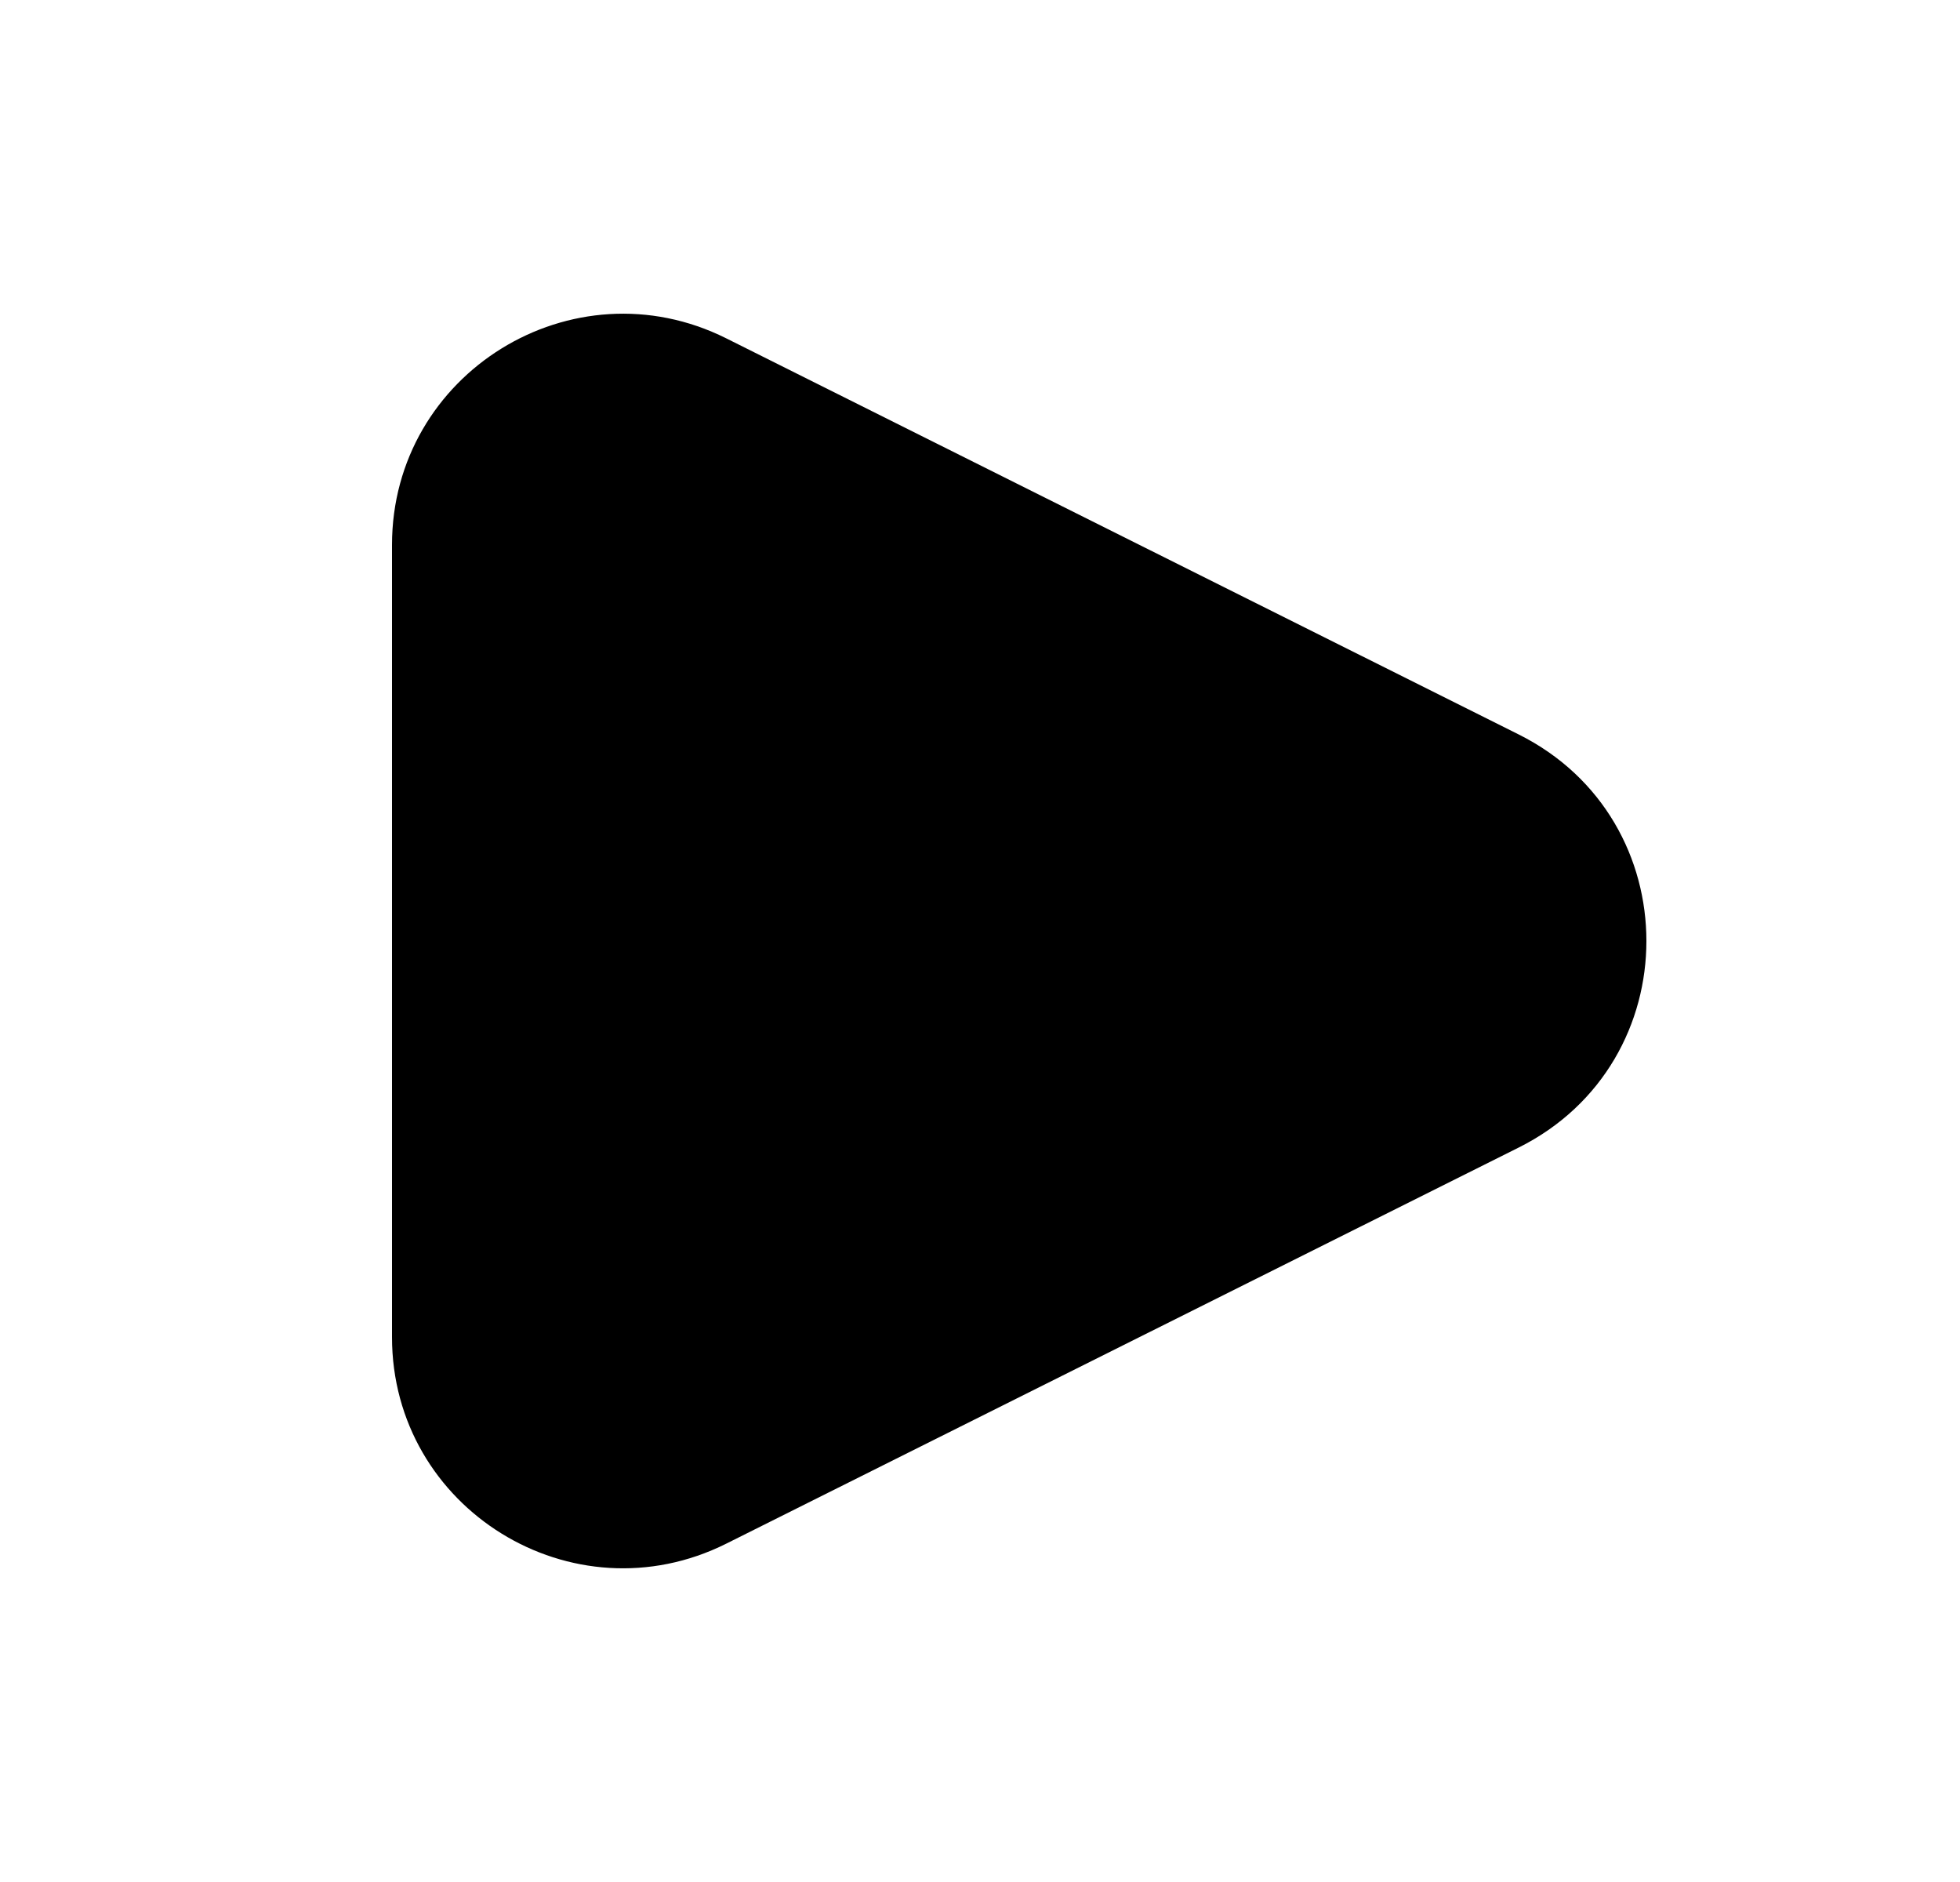
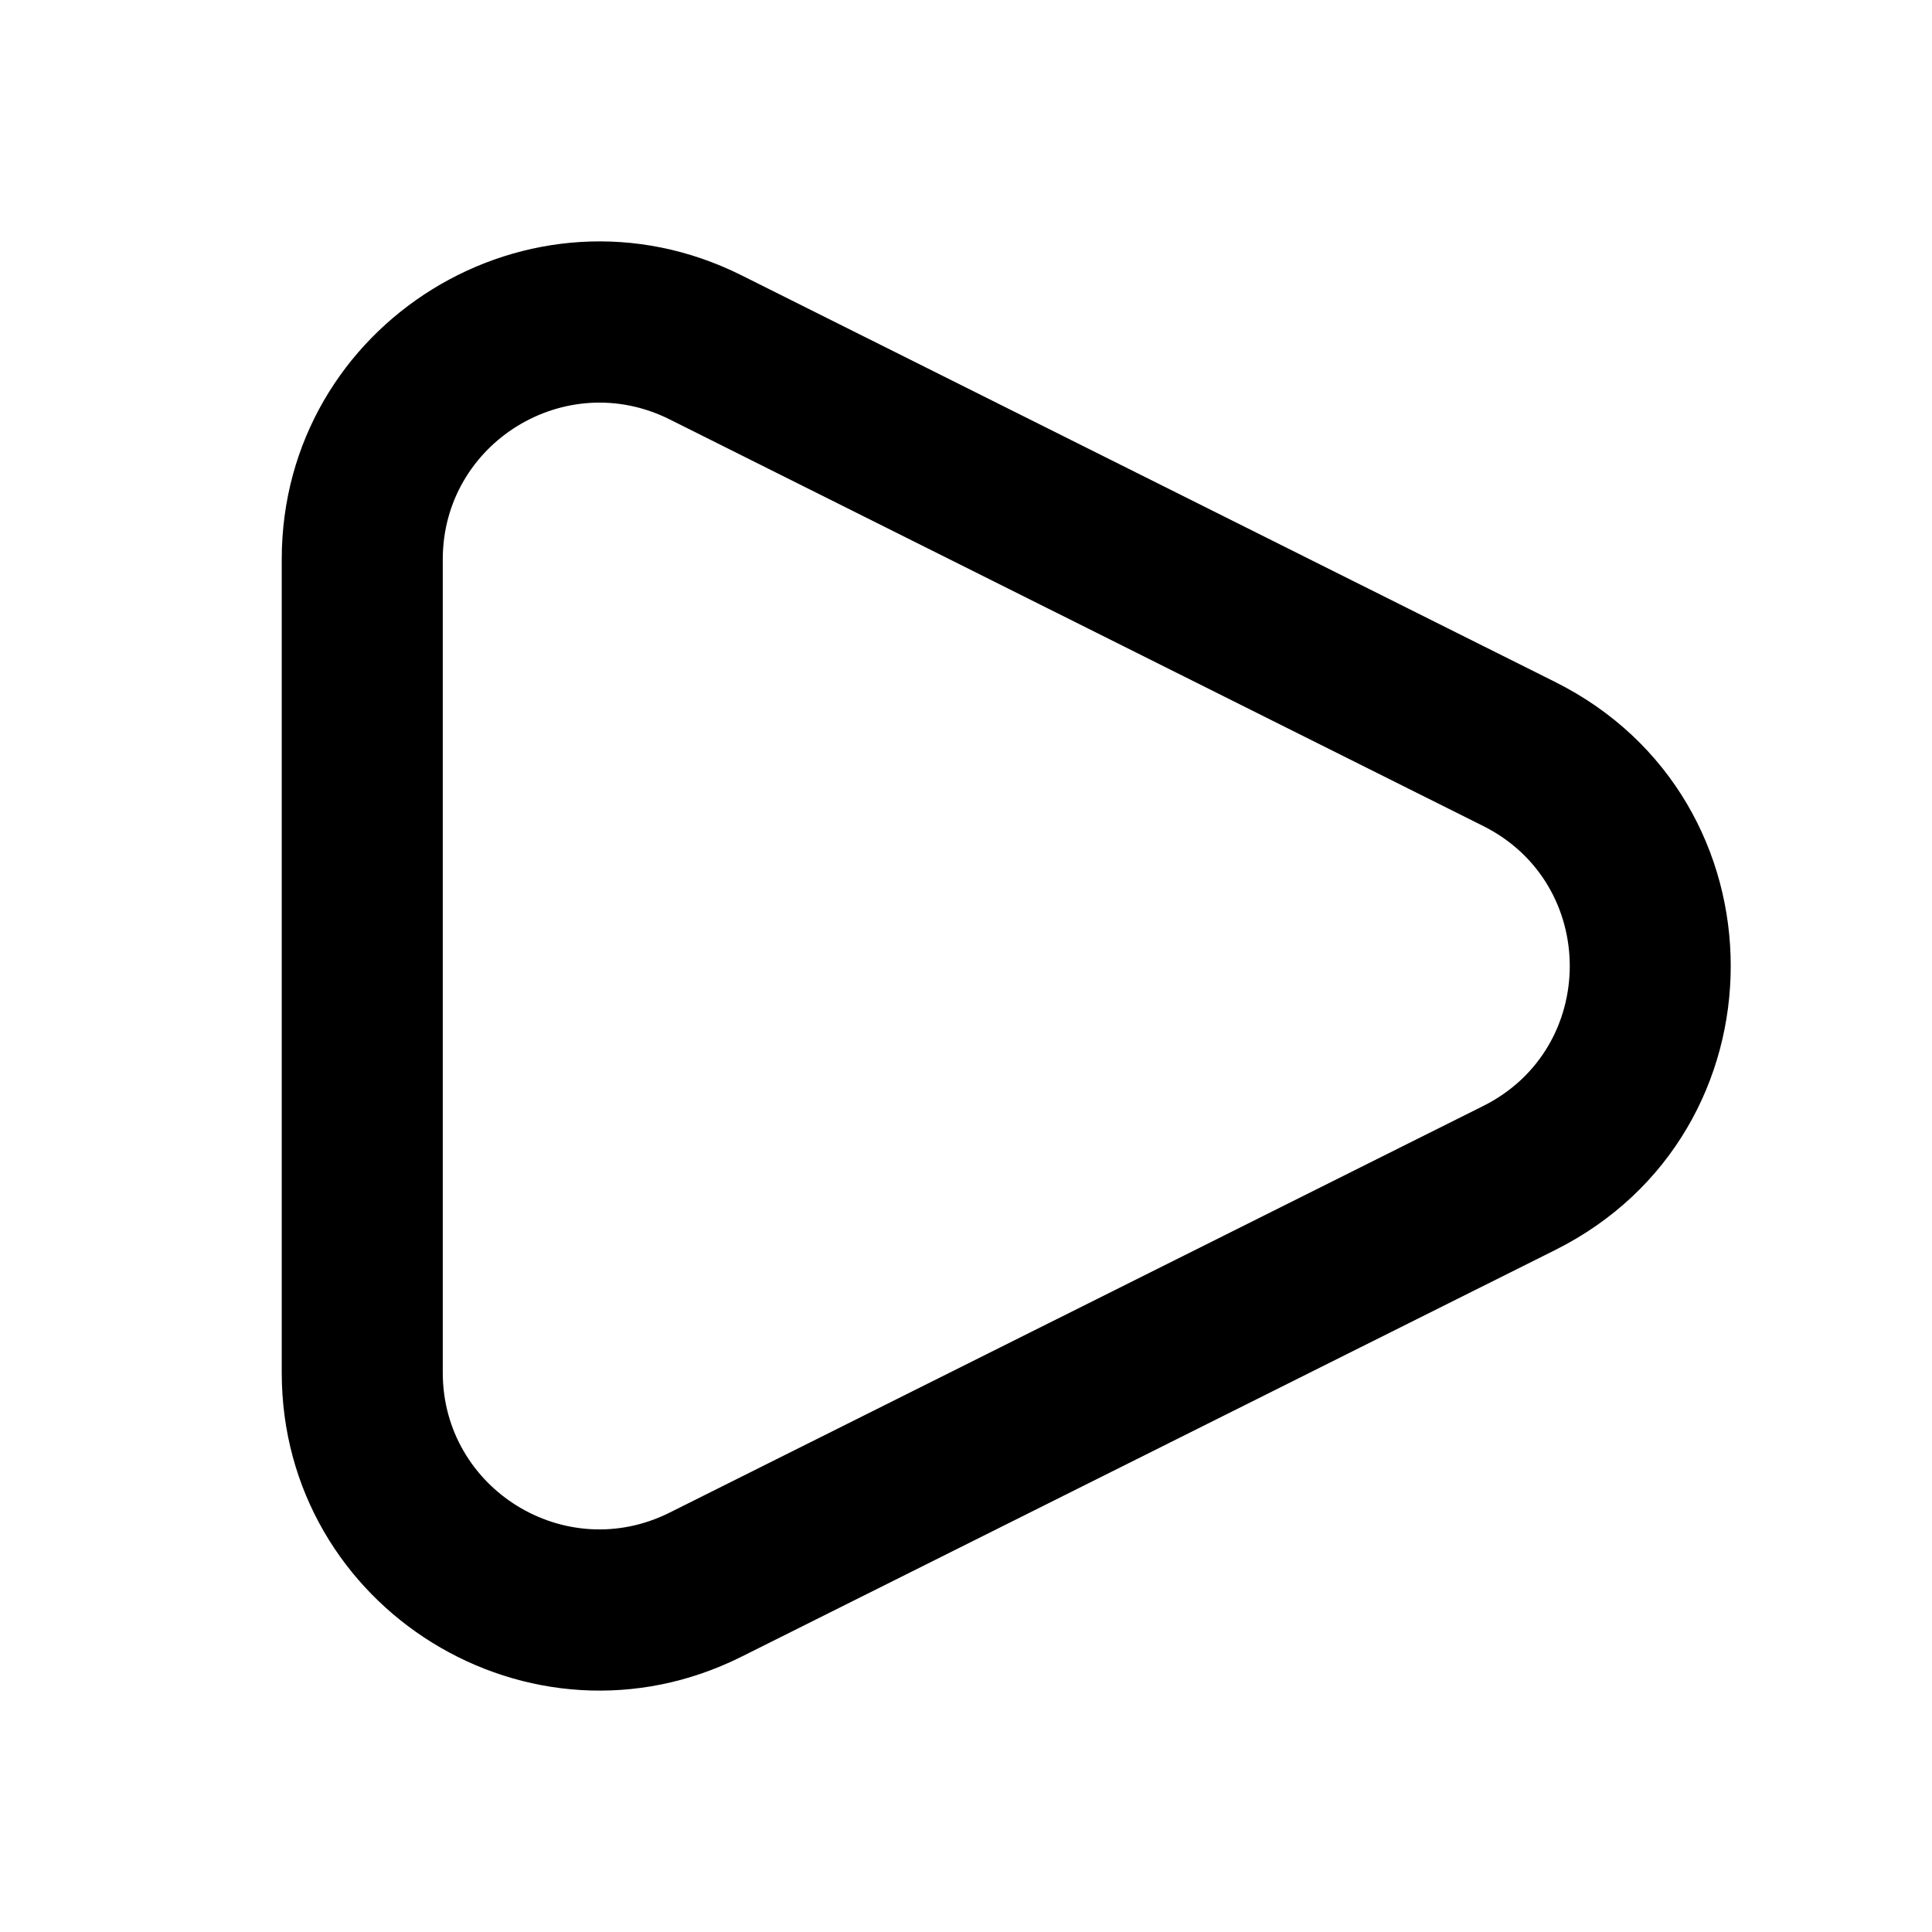
- <svg xmlns="http://www.w3.org/2000/svg" width="25" height="24" viewBox="0 0 25 24">
-   <path d="M9.264 4.315L19.371 9.366C21.543 10.451 21.543 13.549 19.371 14.634L9.264 19.685C7.305 20.664 5 19.241 5 17.051V6.949C5 4.76 7.305 3.336 9.264 4.315Z" />
+ <svg xmlns="http://www.w3.org/2000/svg" width="40" height="40" viewBox="0 0 40 40">
+   <path fill-rule="evenodd" clip-rule="evenodd" d="M15.352 5.7C10.98 3.515 5.833 6.692 5.833 11.581V28.419C5.833 33.308 10.98 36.485 15.352 34.3L32.197 25.881C37.045 23.458 37.045 16.542 32.197 14.119L15.352 5.7ZM9.167 11.581C9.167 9.173 11.704 7.604 13.862 8.682L30.707 17.101C33.098 18.296 33.098 21.705 30.707 22.899L13.862 31.318C11.704 32.397 9.167 30.828 9.167 28.419V11.581Z" />
</svg>
